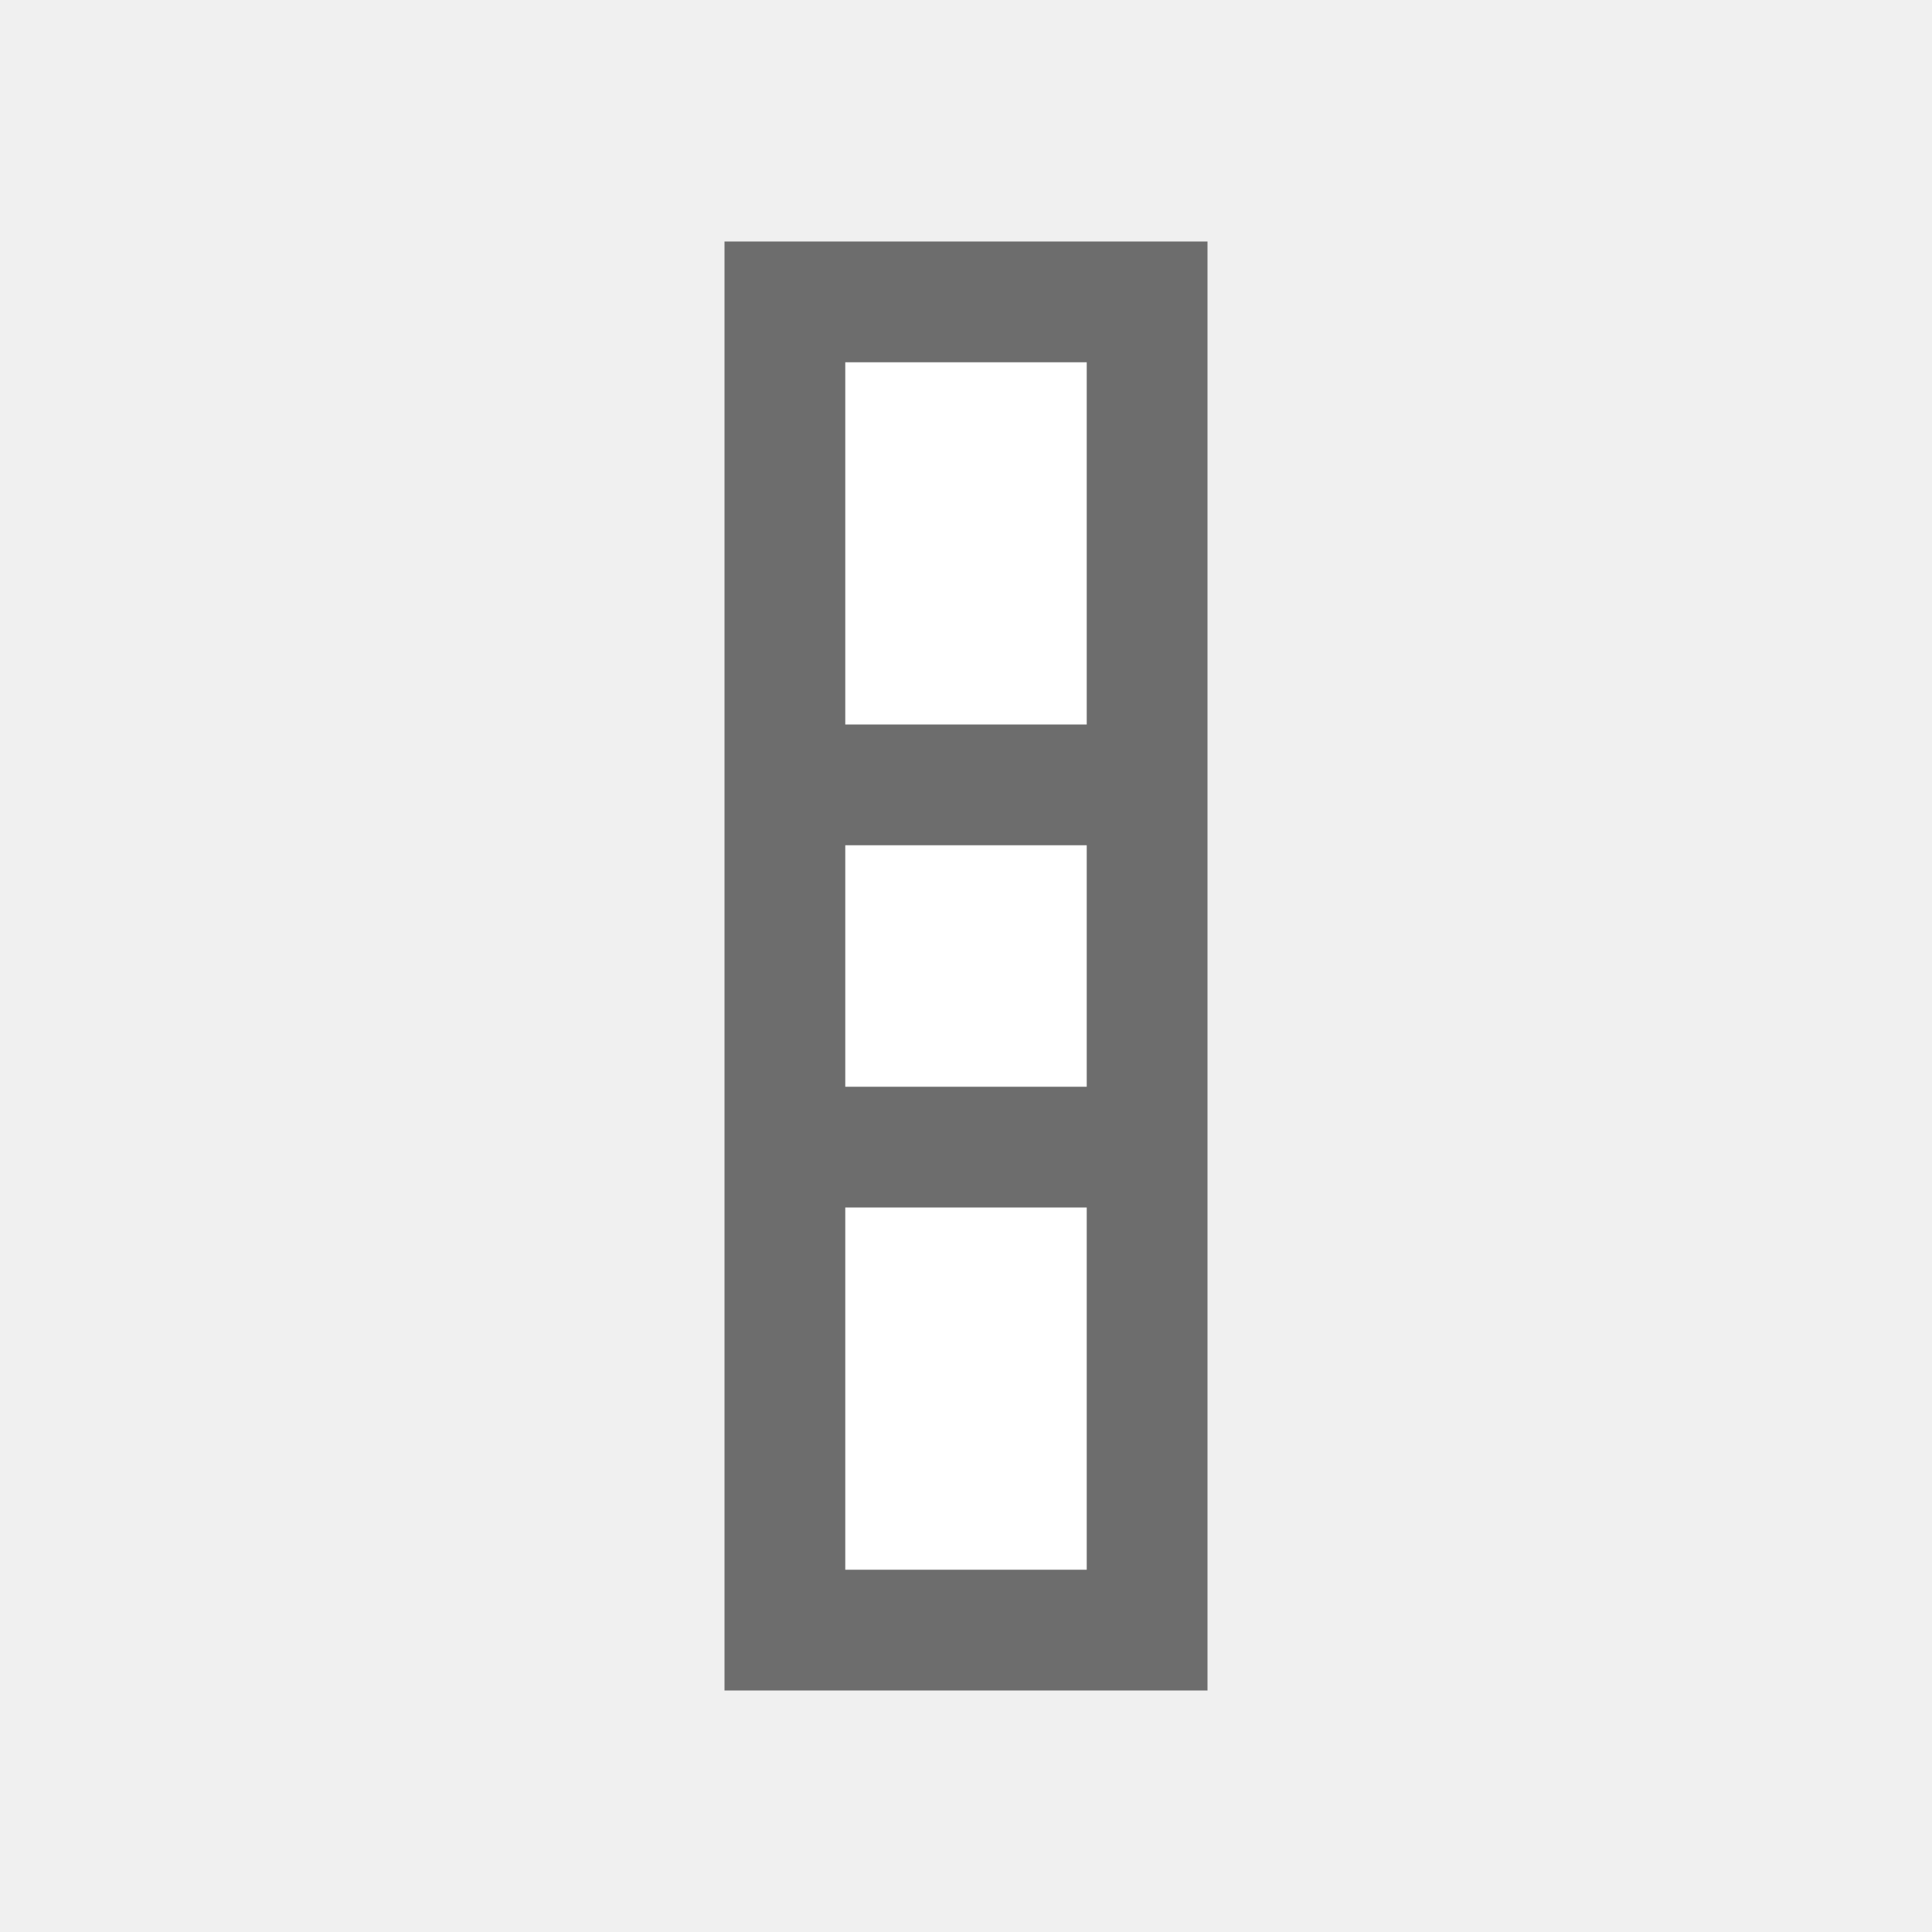
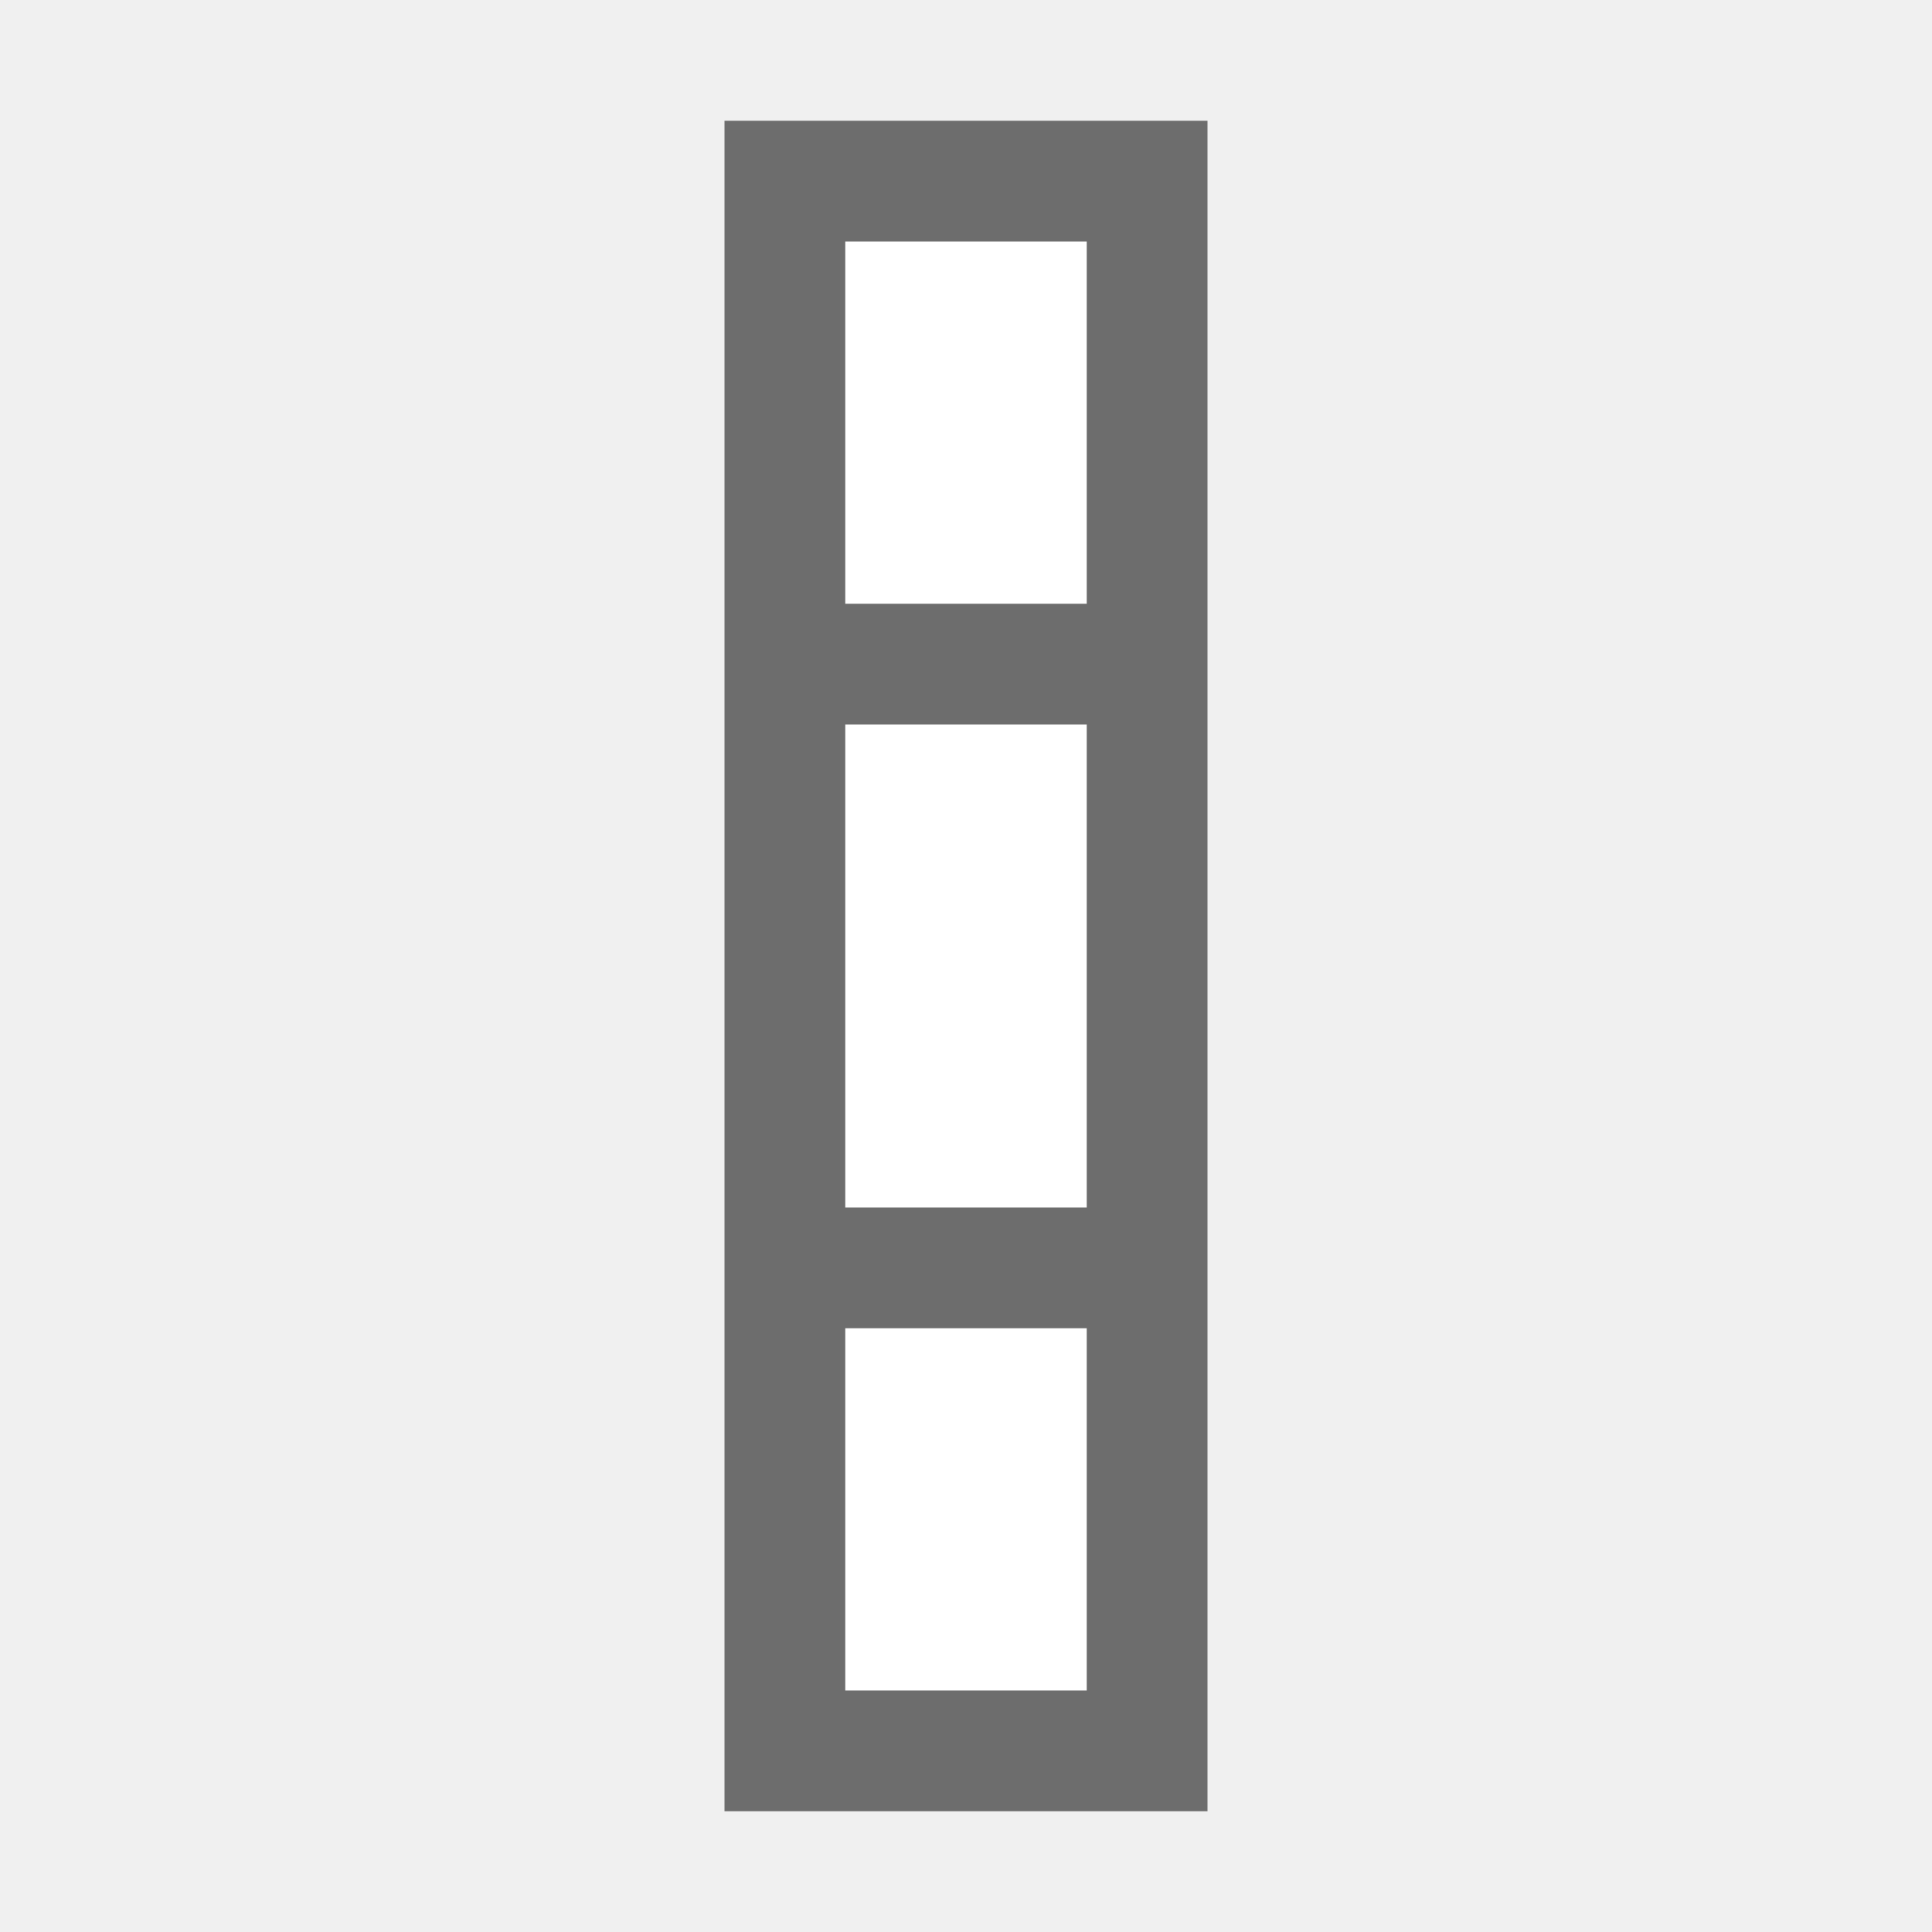
<svg xmlns="http://www.w3.org/2000/svg" viewBox="0 0 16 16" version="1.1" id="svg4">
  <defs id="defs8" />
-   <rect style="opacity:1;fill:#ffffff;fill-opacity:1;stroke:none;stroke-width:2;stroke-linejoin:round;stroke-miterlimit:4;stroke-dasharray:none" id="rect819" width="10" height="2" x="3" y="-9" transform="rotate(90)" />
-   <path d="m 10,2 h -1 -3 v 5 2 V 14 h 3 1 v -5 -2 z m -1,1 V 6 H 7 V 3 Z m 0,4 v 2 H 7 v -2 z m 0,3 V 13 H 7 V 10 Z" id="path2" style="fill:#6d6d6d;fill-opacity:1" />
+   <rect style="opacity:1;fill:#ffffff;fill-opacity:1;stroke:none;stroke-width:2;stroke-linejoin:round;stroke-miterlimit:4;stroke-dasharray:none" id="rect819" width="12" height="2" x="2" y="-9" transform="rotate(90)" />
+   <path d="M 10,1 H 9 6 V 6 L 6,10 v 5 h 3 1 V 10 L 10,6 Z m -1,1 V 5 H 7 V 2 Z M 9,6 l -2e-7,4 H 7 l 2e-7,-4 z m -2e-7,5 v 3 H 7 v -3 z" id="path2" style="fill:#6d6d6d;fill-opacity:1" />
</svg>
